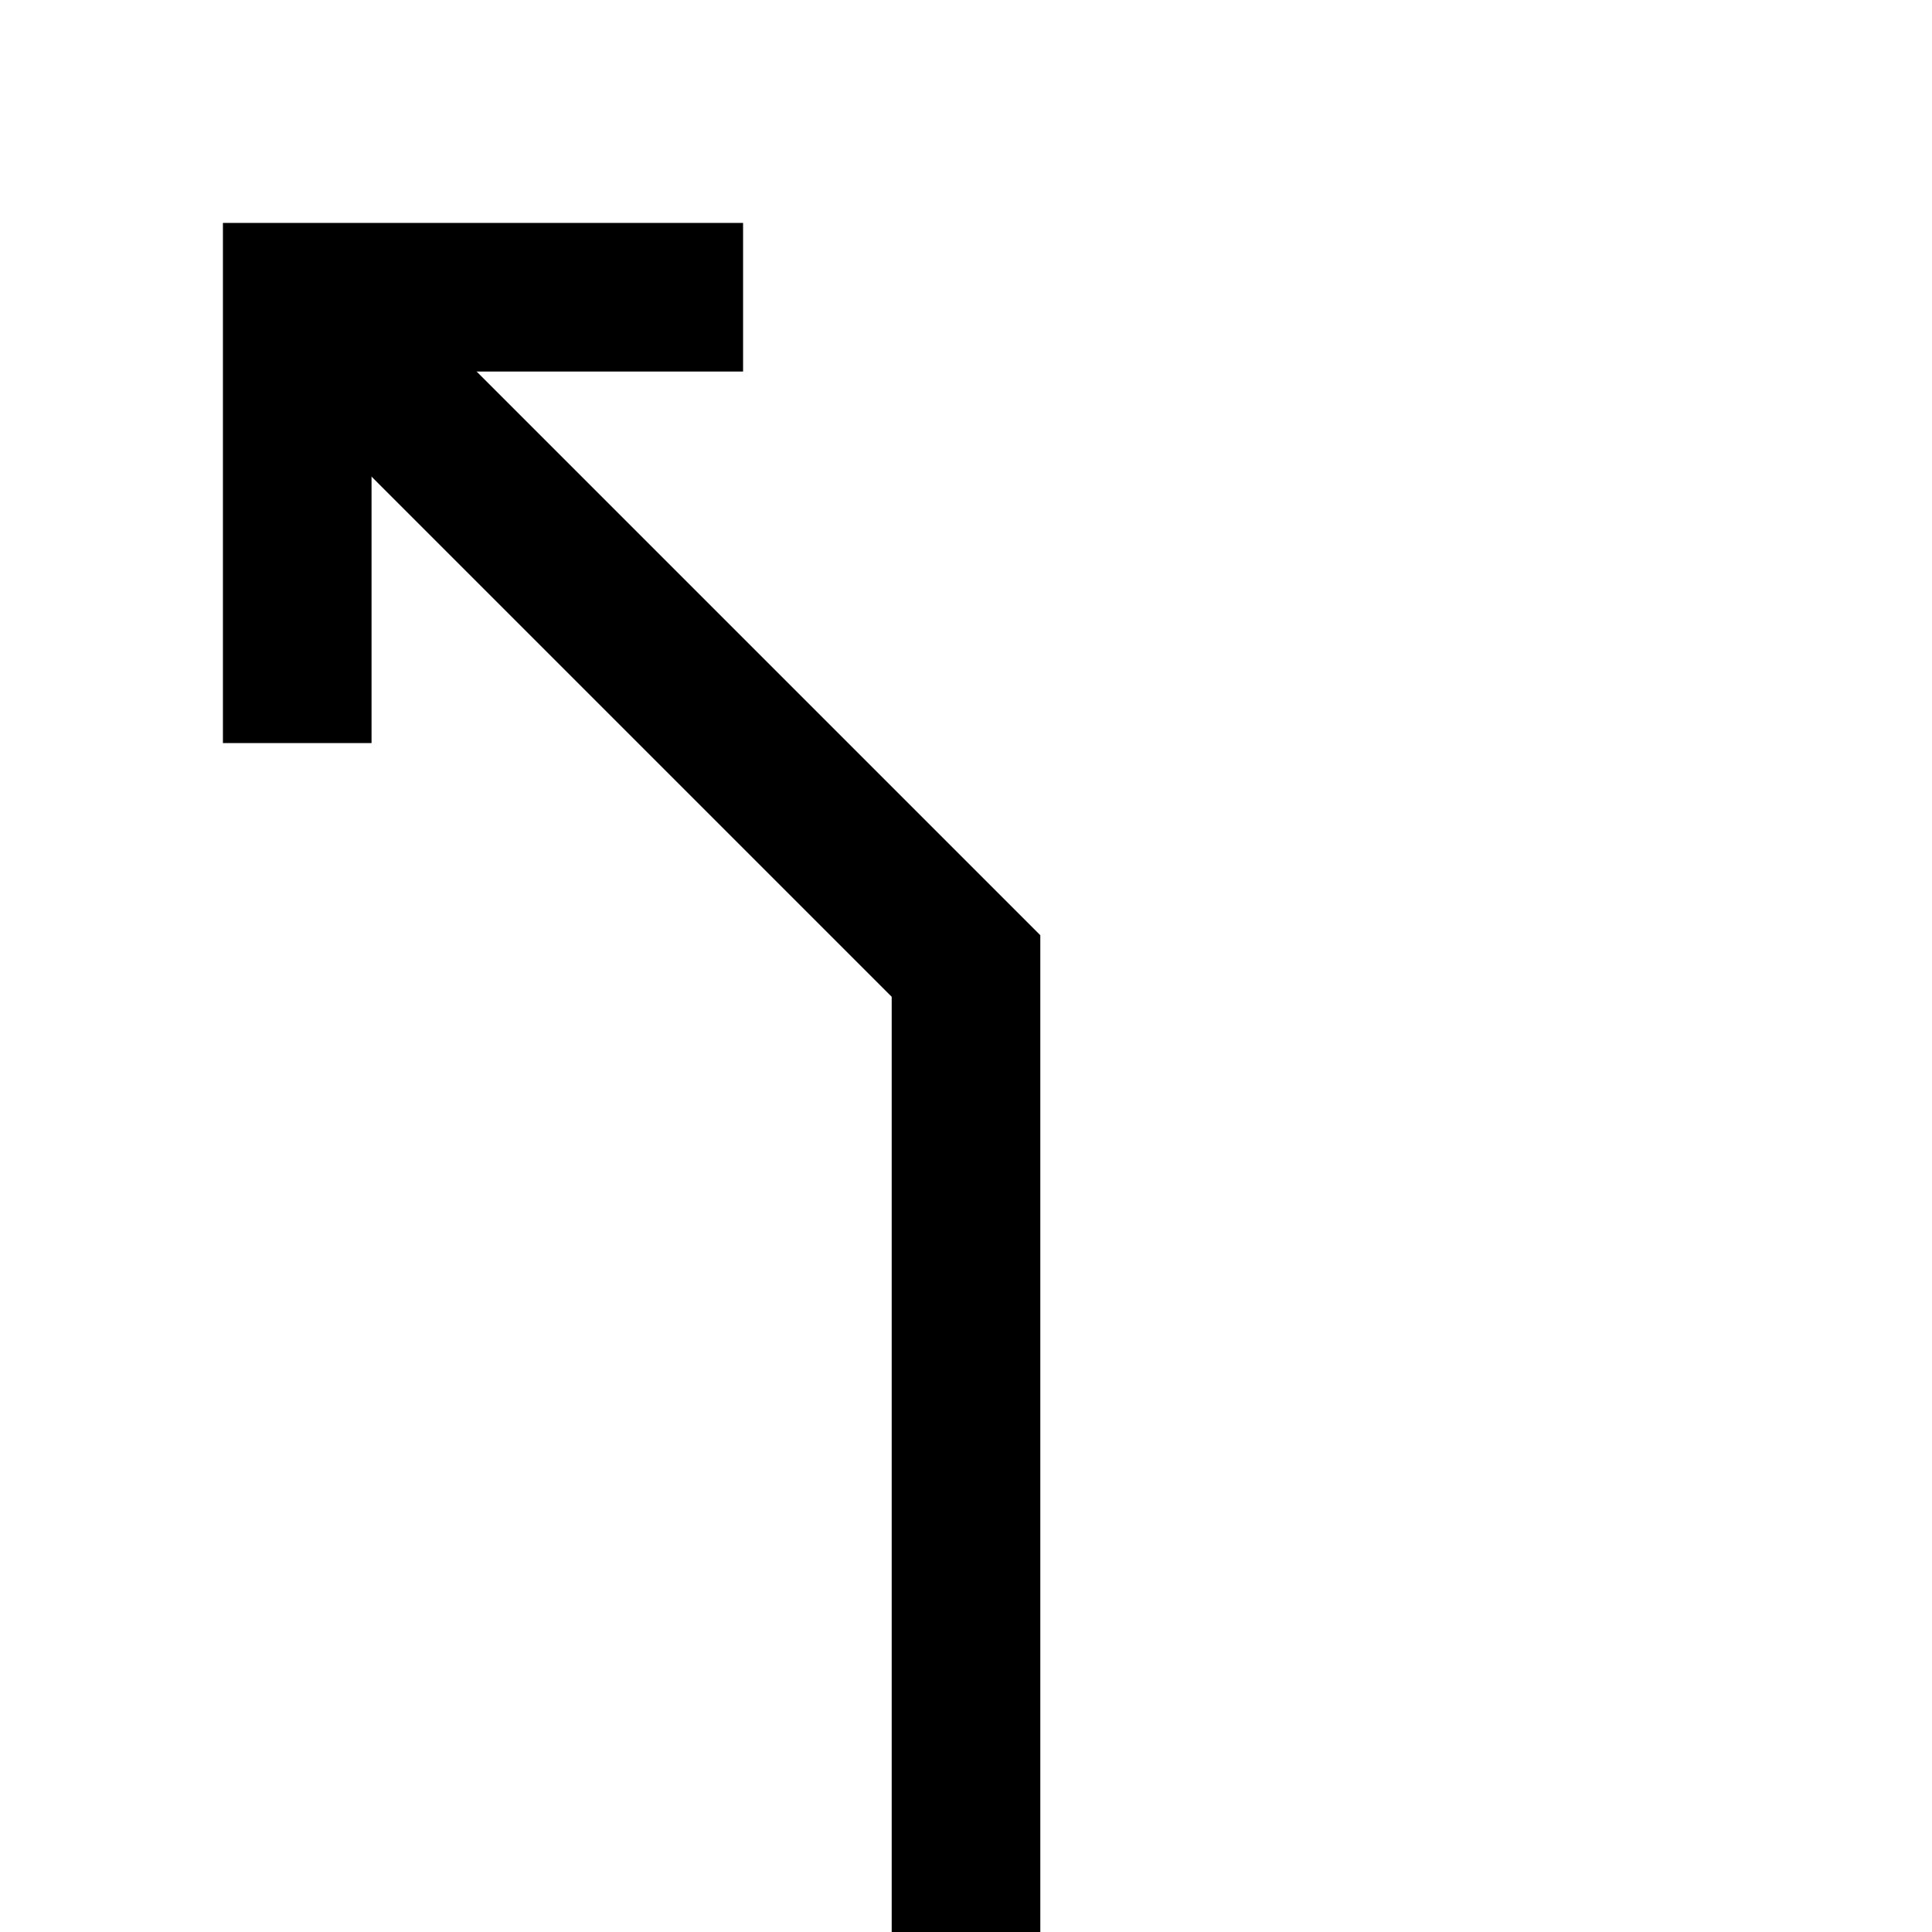
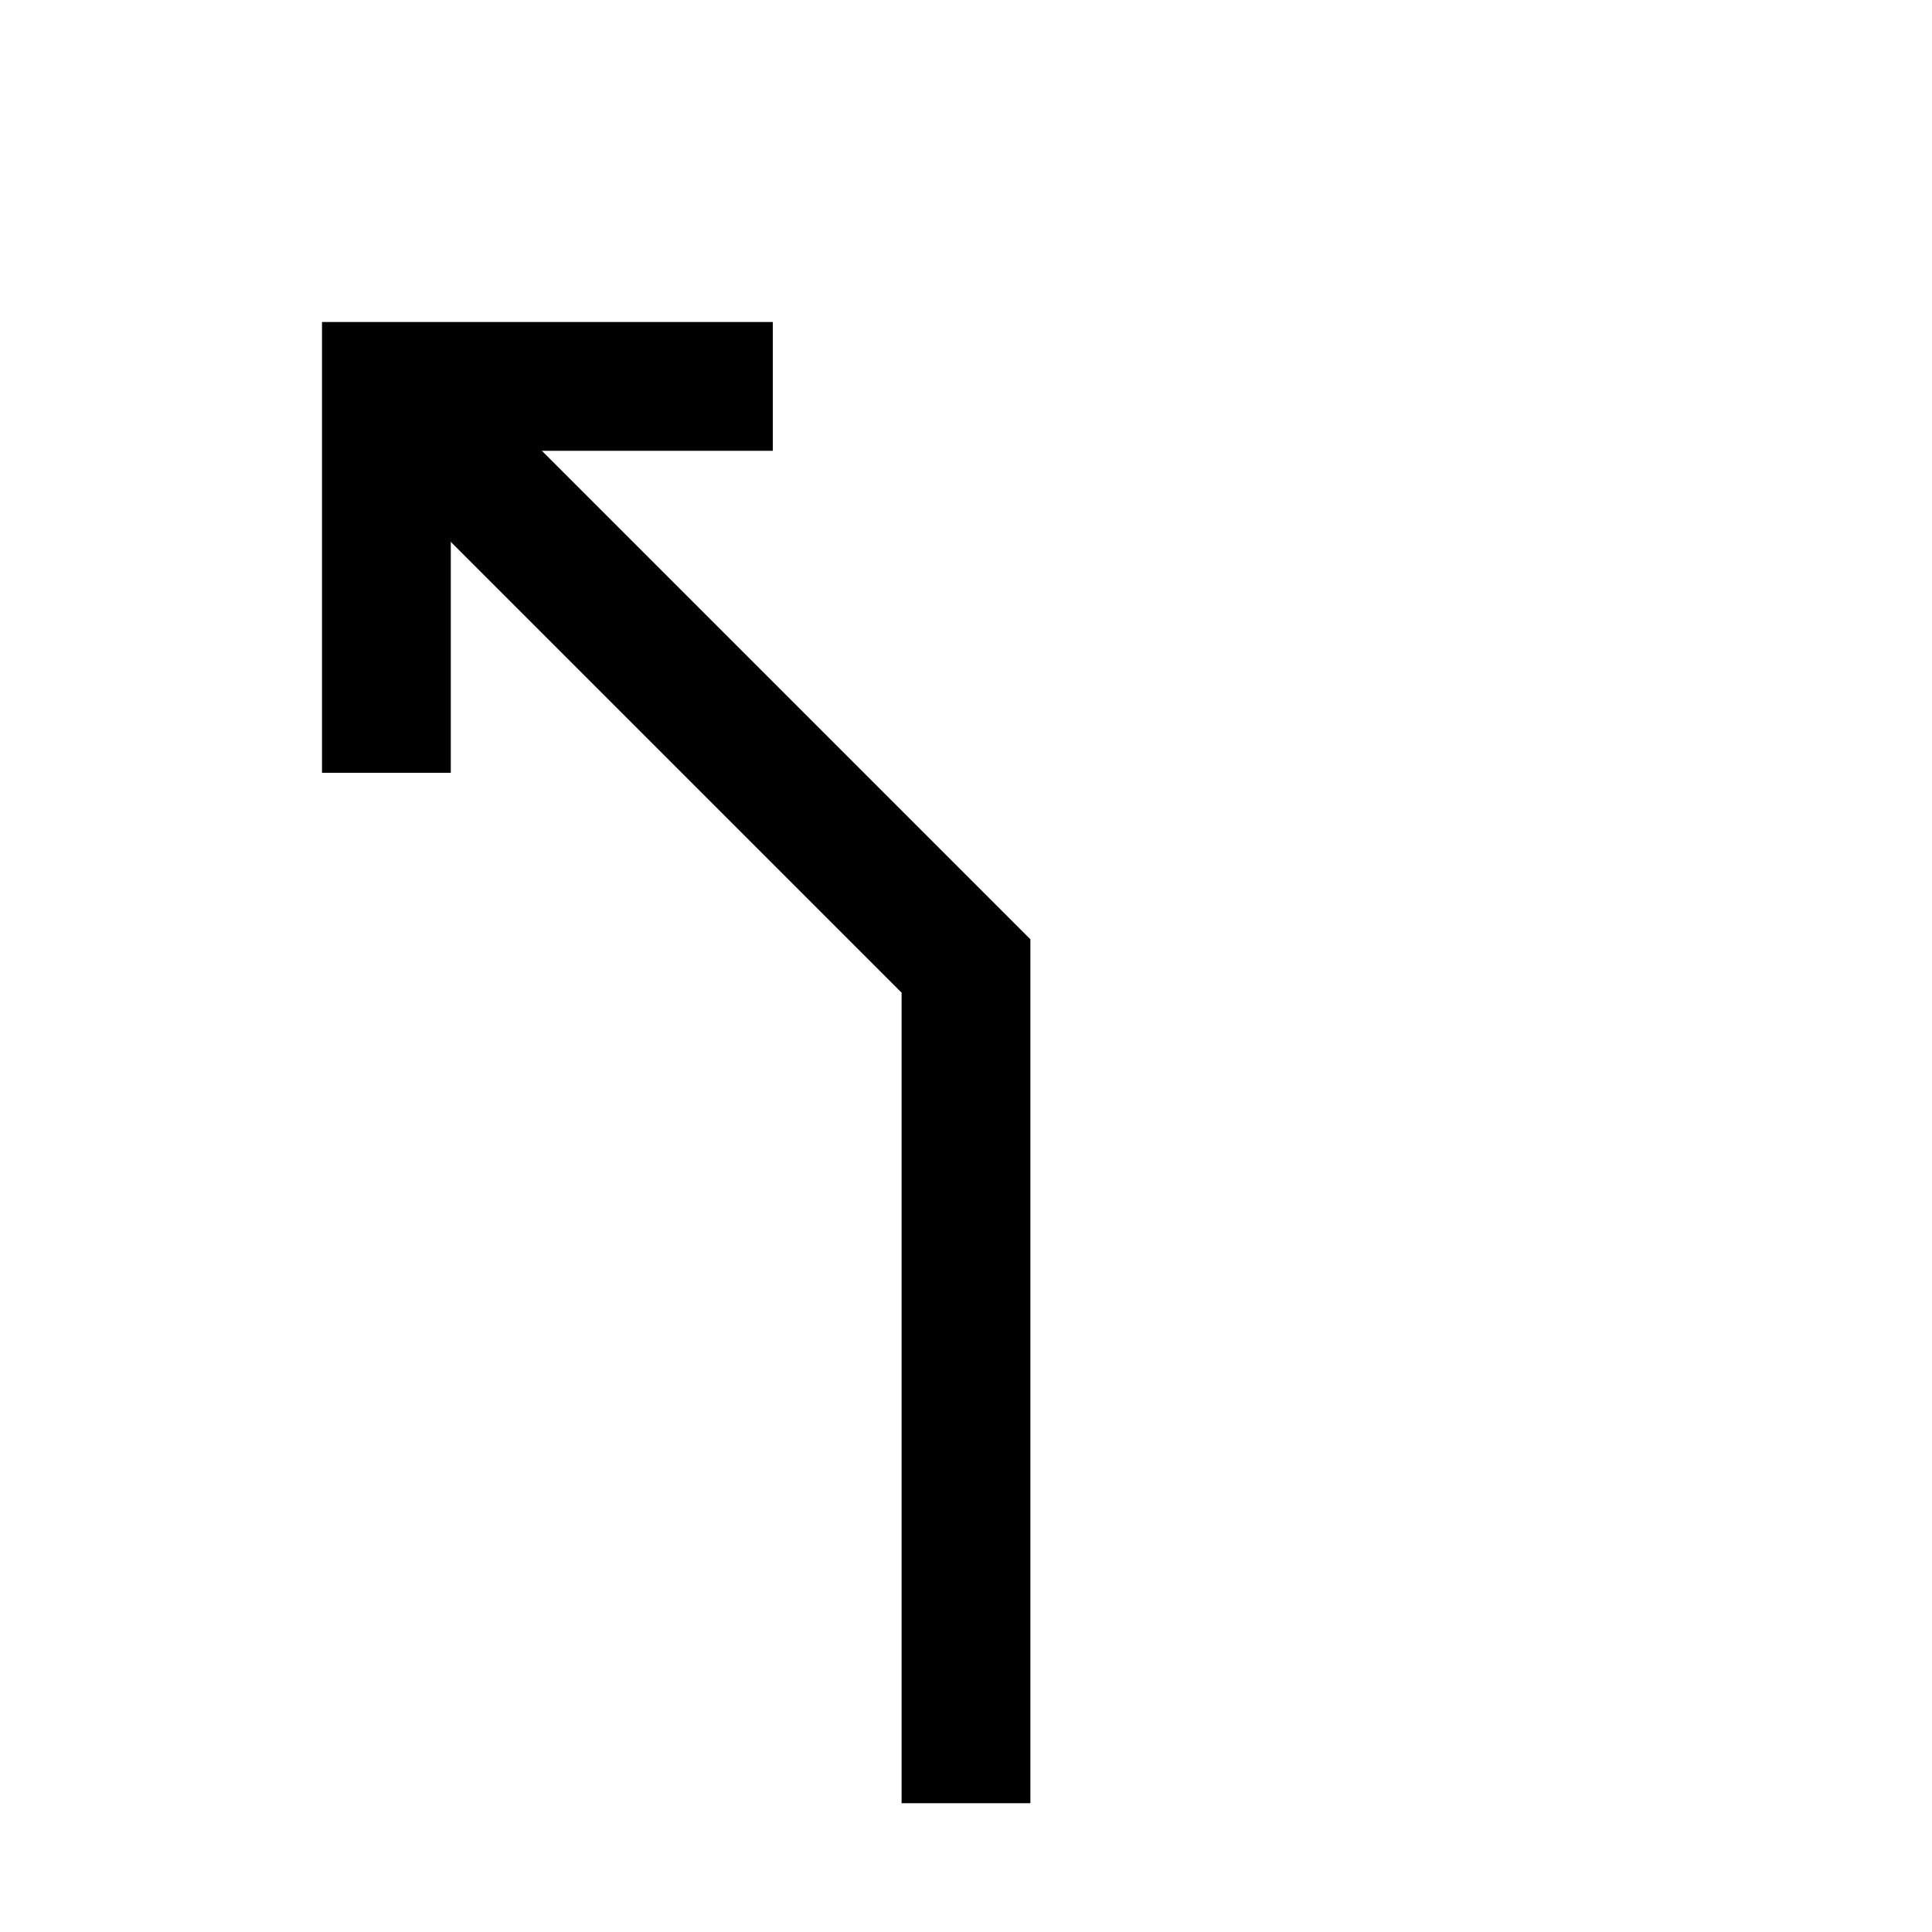
- <svg xmlns="http://www.w3.org/2000/svg" version="1.1" id="Layer_1" x="0px" y="0px" viewBox="12 12 26 26" style="enable-background:new 0 0 50 50;" xml:space="preserve">
+ <svg xmlns="http://www.w3.org/2000/svg" version="1.1" id="Layer_1" x="0px" y="0px" viewBox="10 10 30 30" style="enable-background:new 0 0 50 50;" xml:space="preserve">
  <style type="text/css">
	.st0{fill:none;stroke:#000000;stroke-width:2;stroke-miterlimit:10;}
</style>
  <polyline class="st0" points="25,38 25,25 16,16 " />
  <polyline class="st0" points="16,22 16,16 22,16 " />
</svg>
